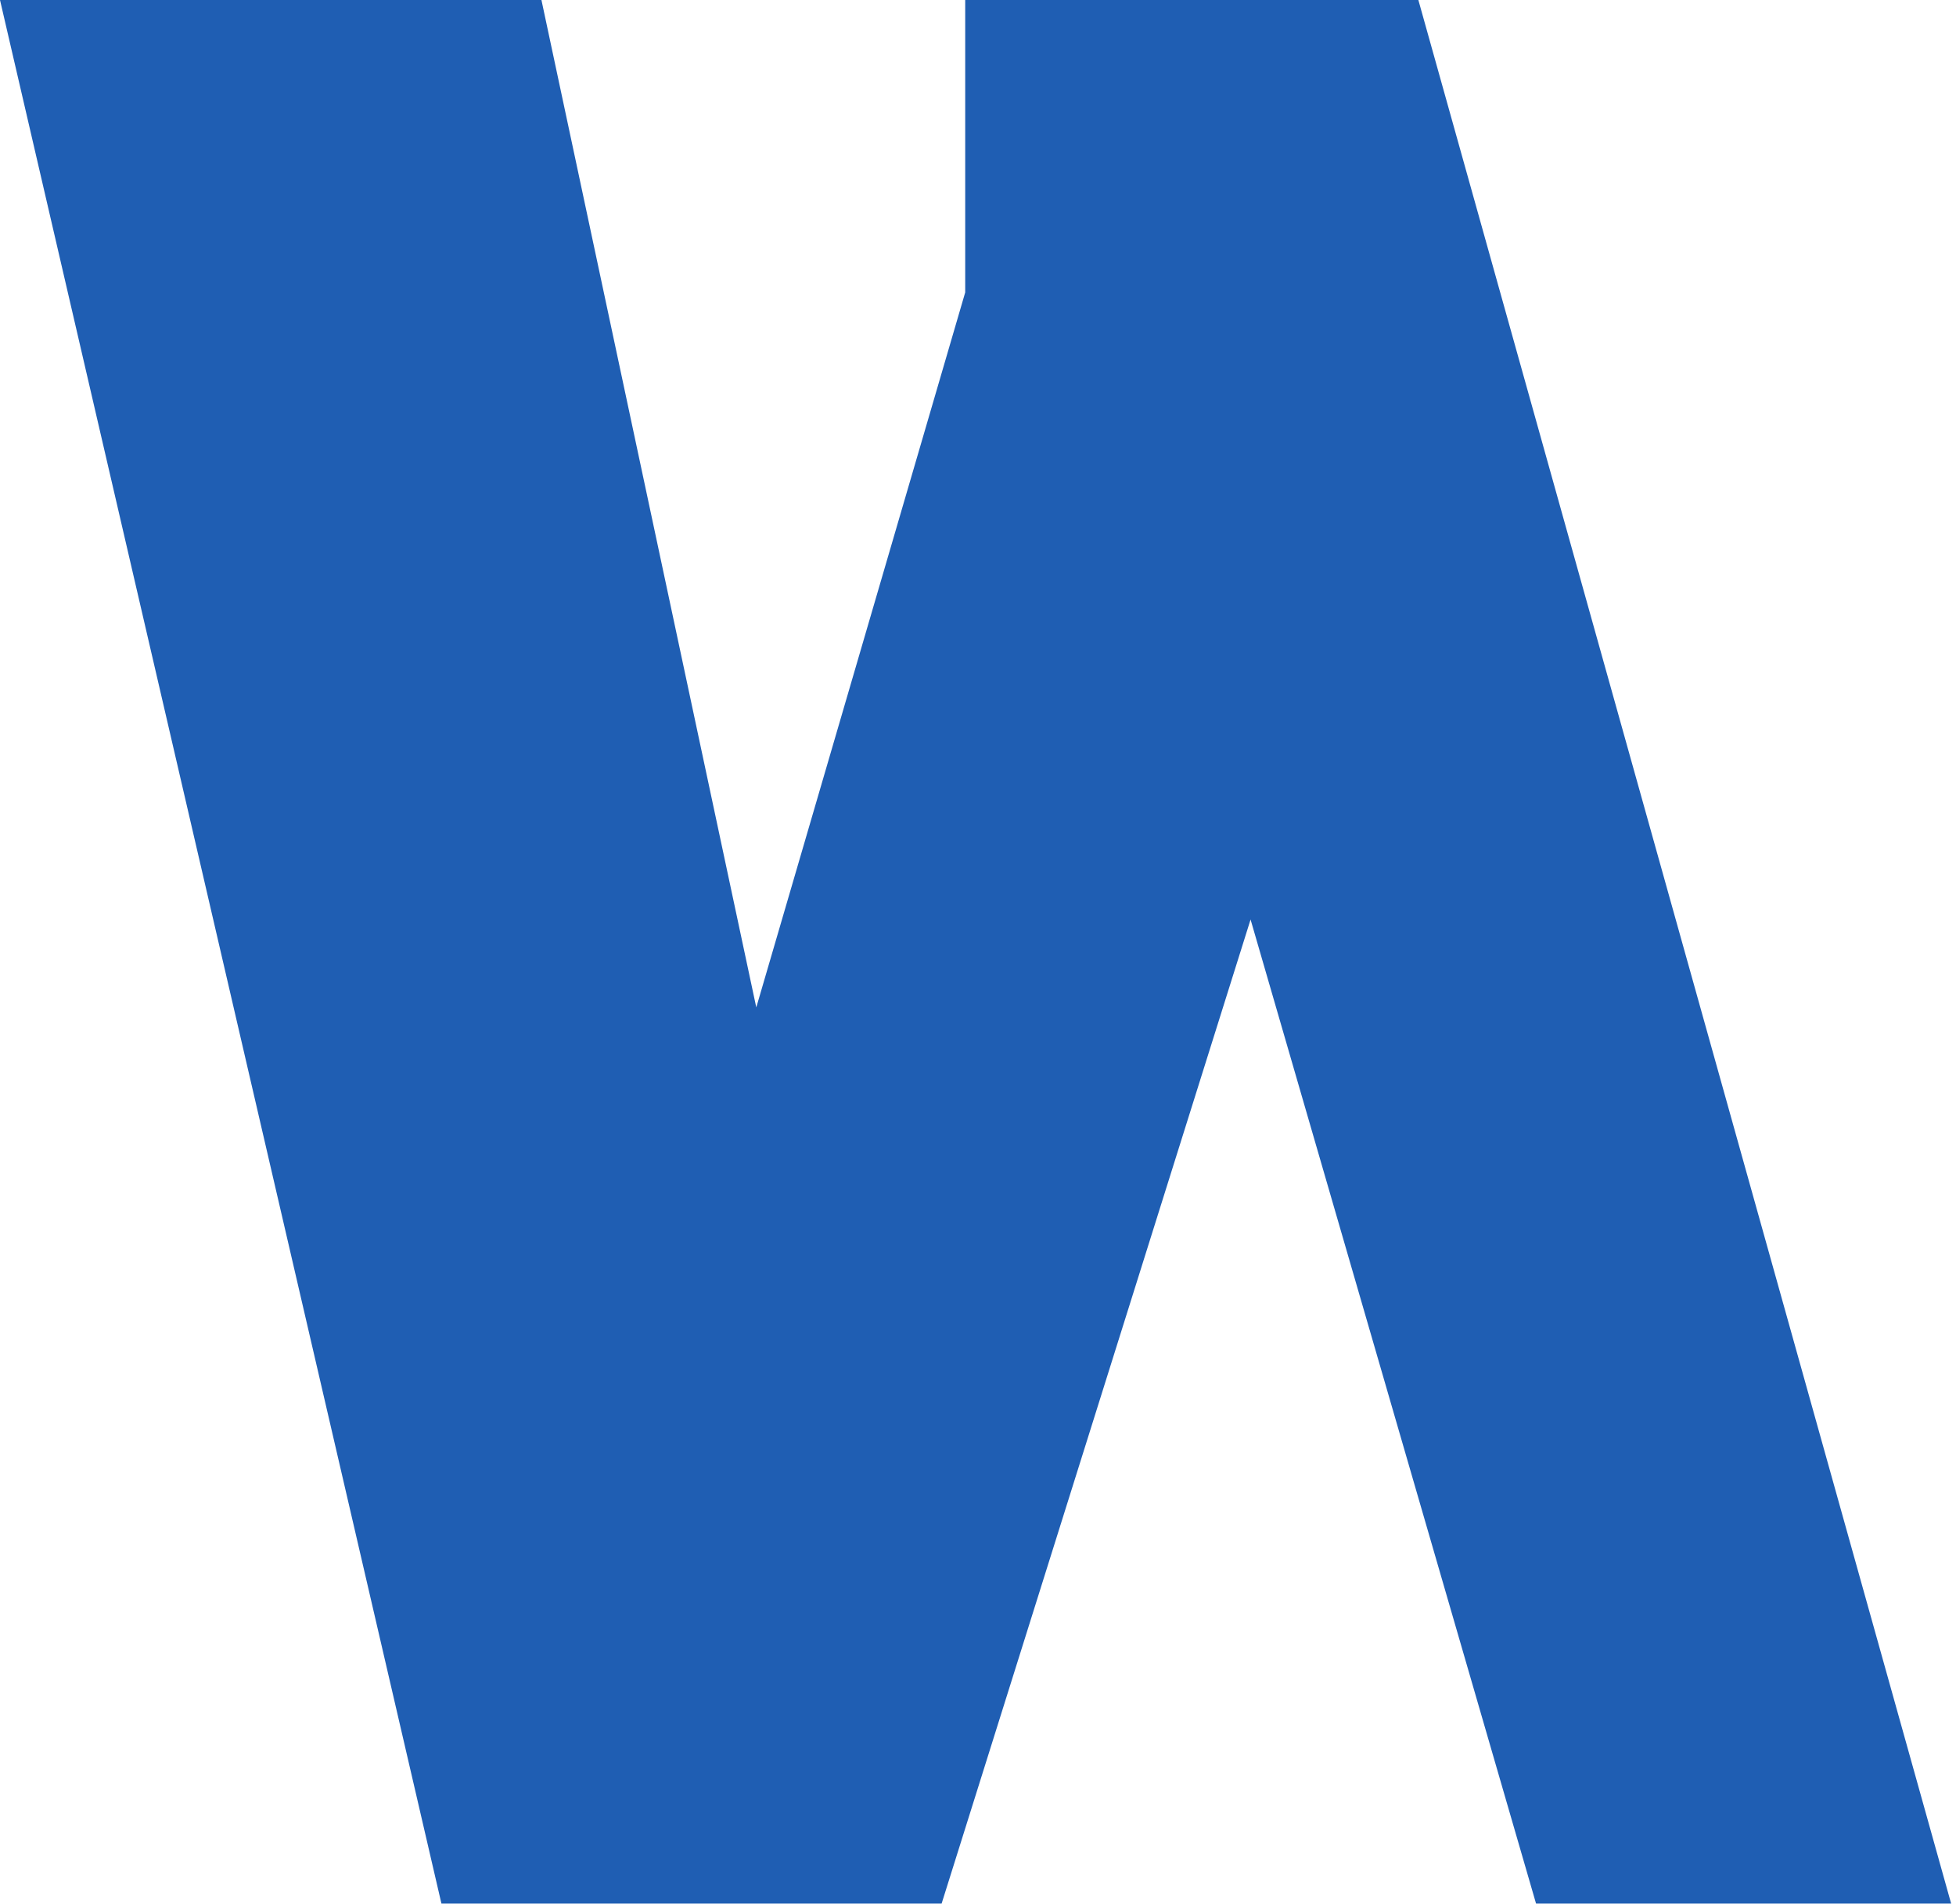
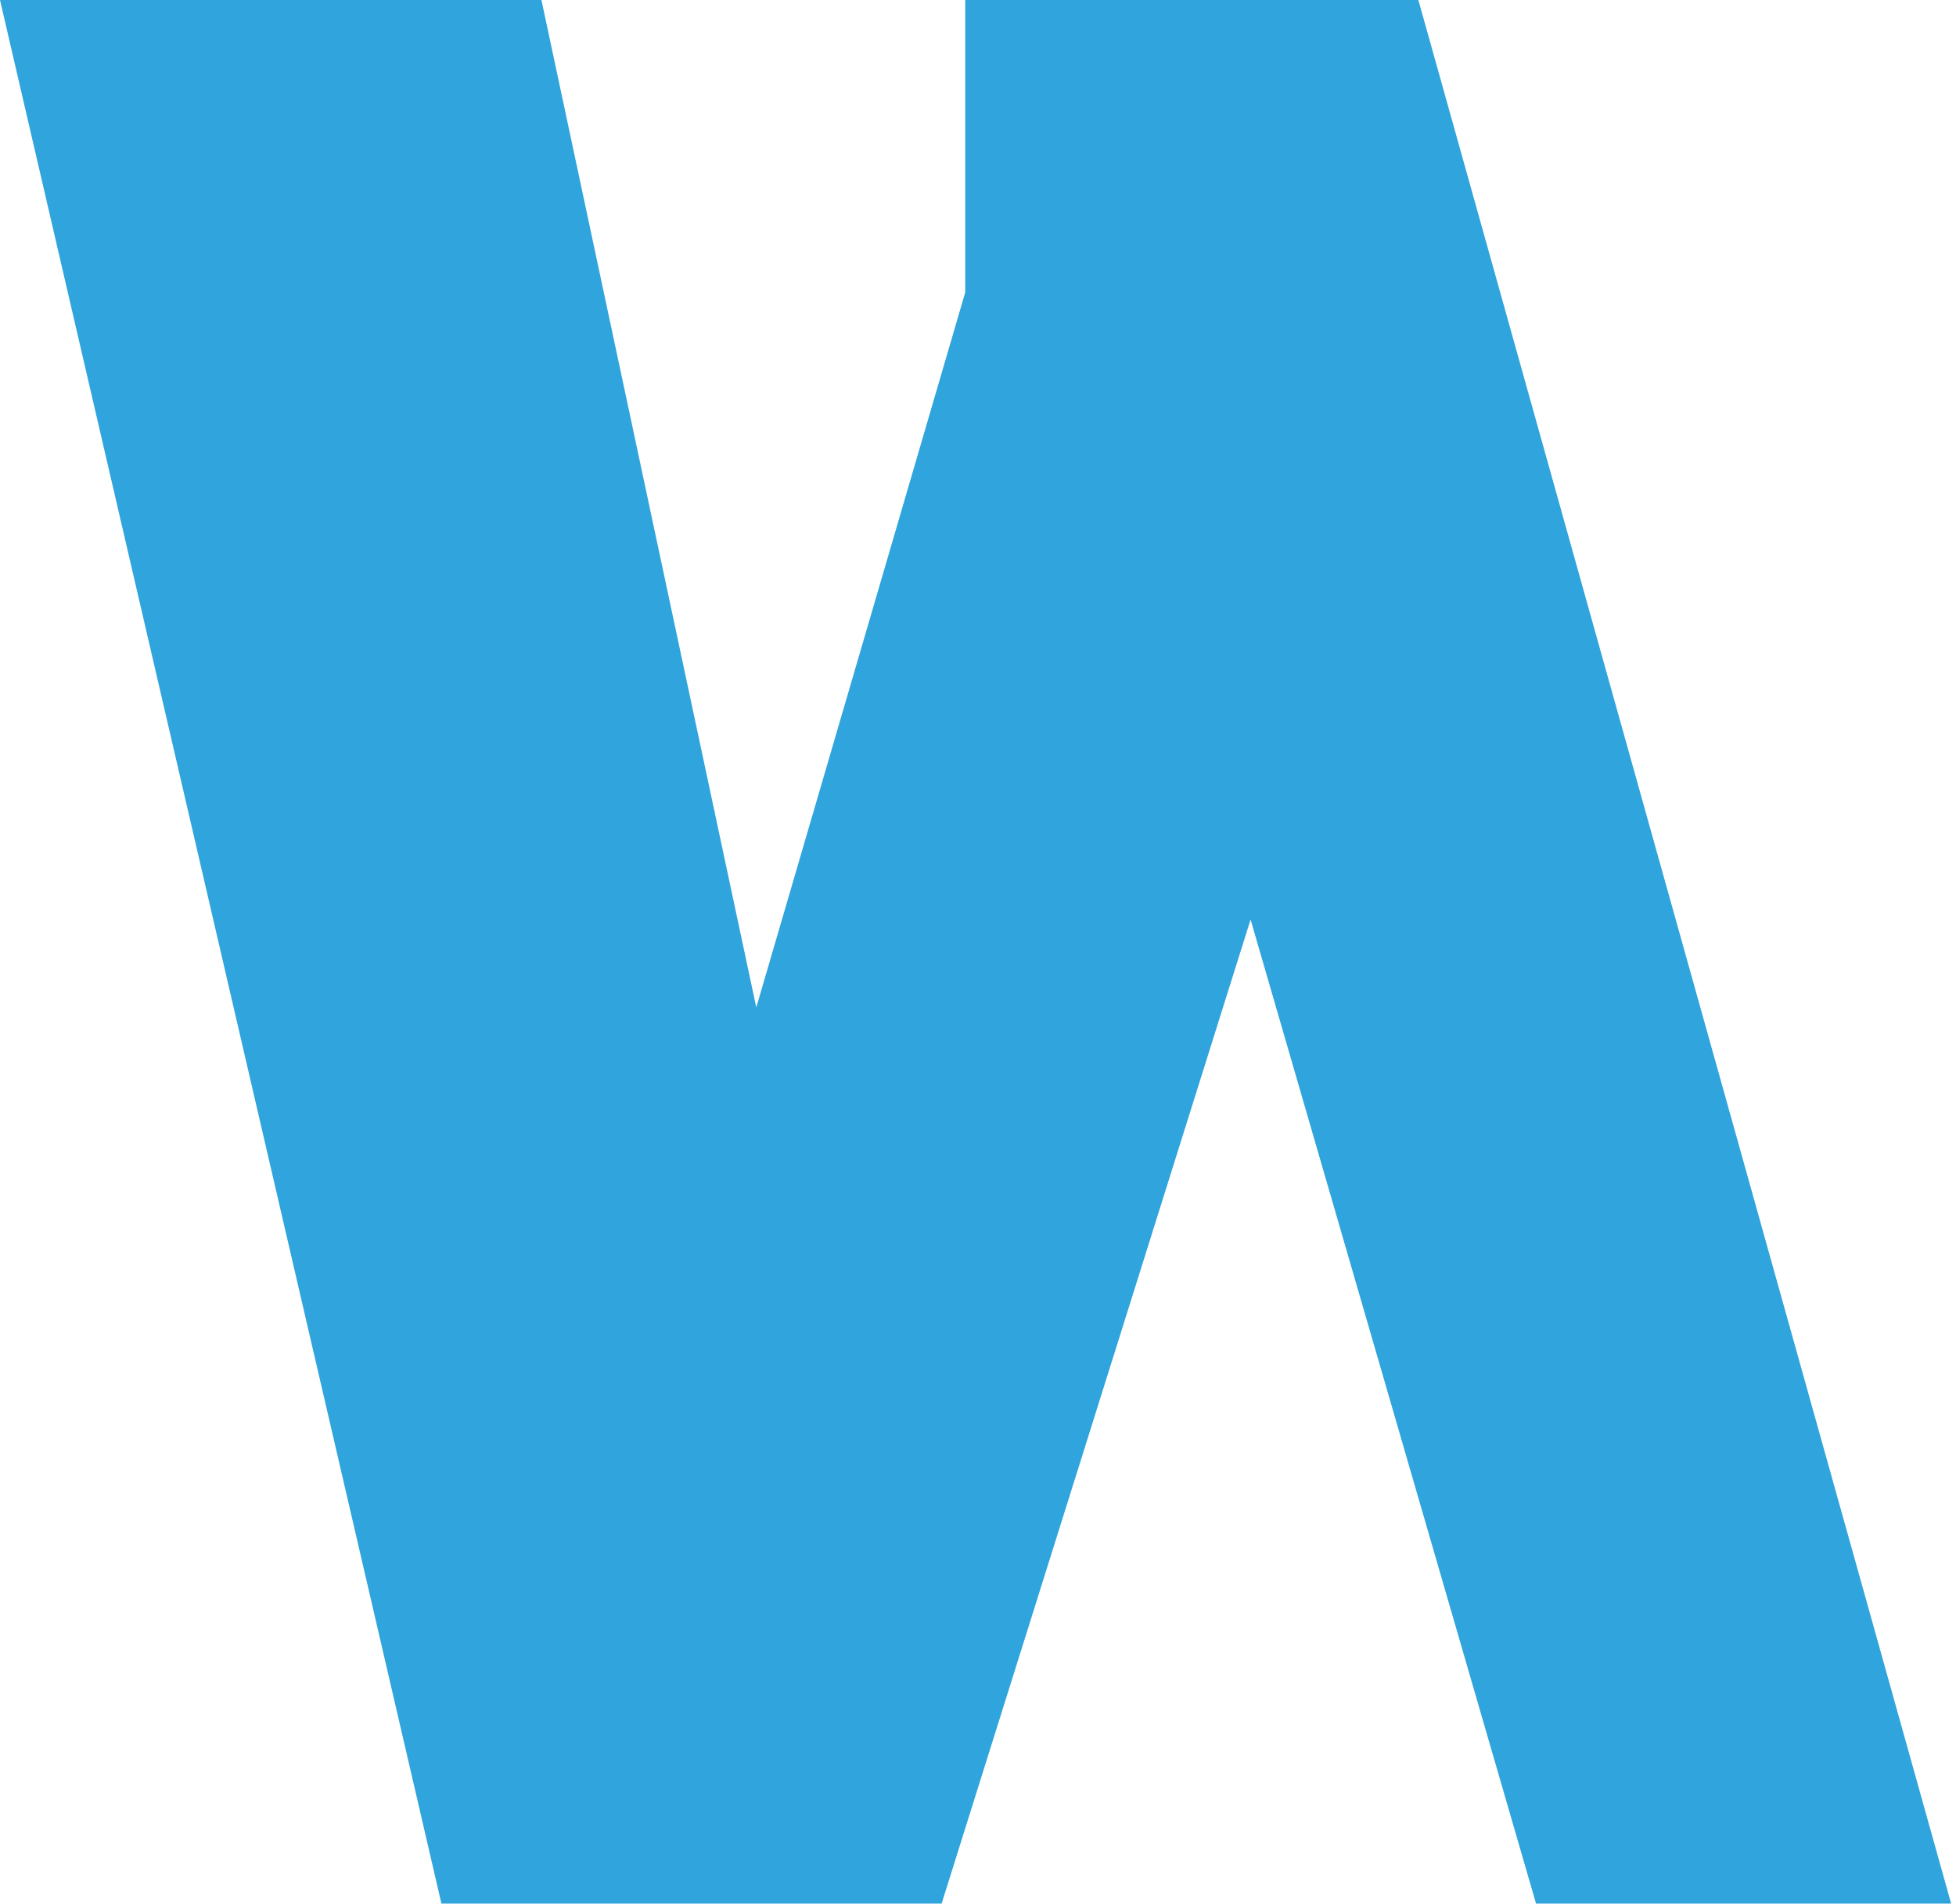
<svg xmlns="http://www.w3.org/2000/svg" id="Layer_1" viewBox="0 0 185 180">
  <defs>
-     <style>.cls-1{fill:#1f5eb3;}</style>
+     <style>.cls-1{fill:#30a4dc;}</style>
  </defs>
  <path class="cls-1" d="M134.15,0h-42.86v27.65l-19.76,67.61L51.21,0H0l41.75,180h47.31l29.22-93.05,27,93.05h39.26L134.15,0Z" />
</svg>
